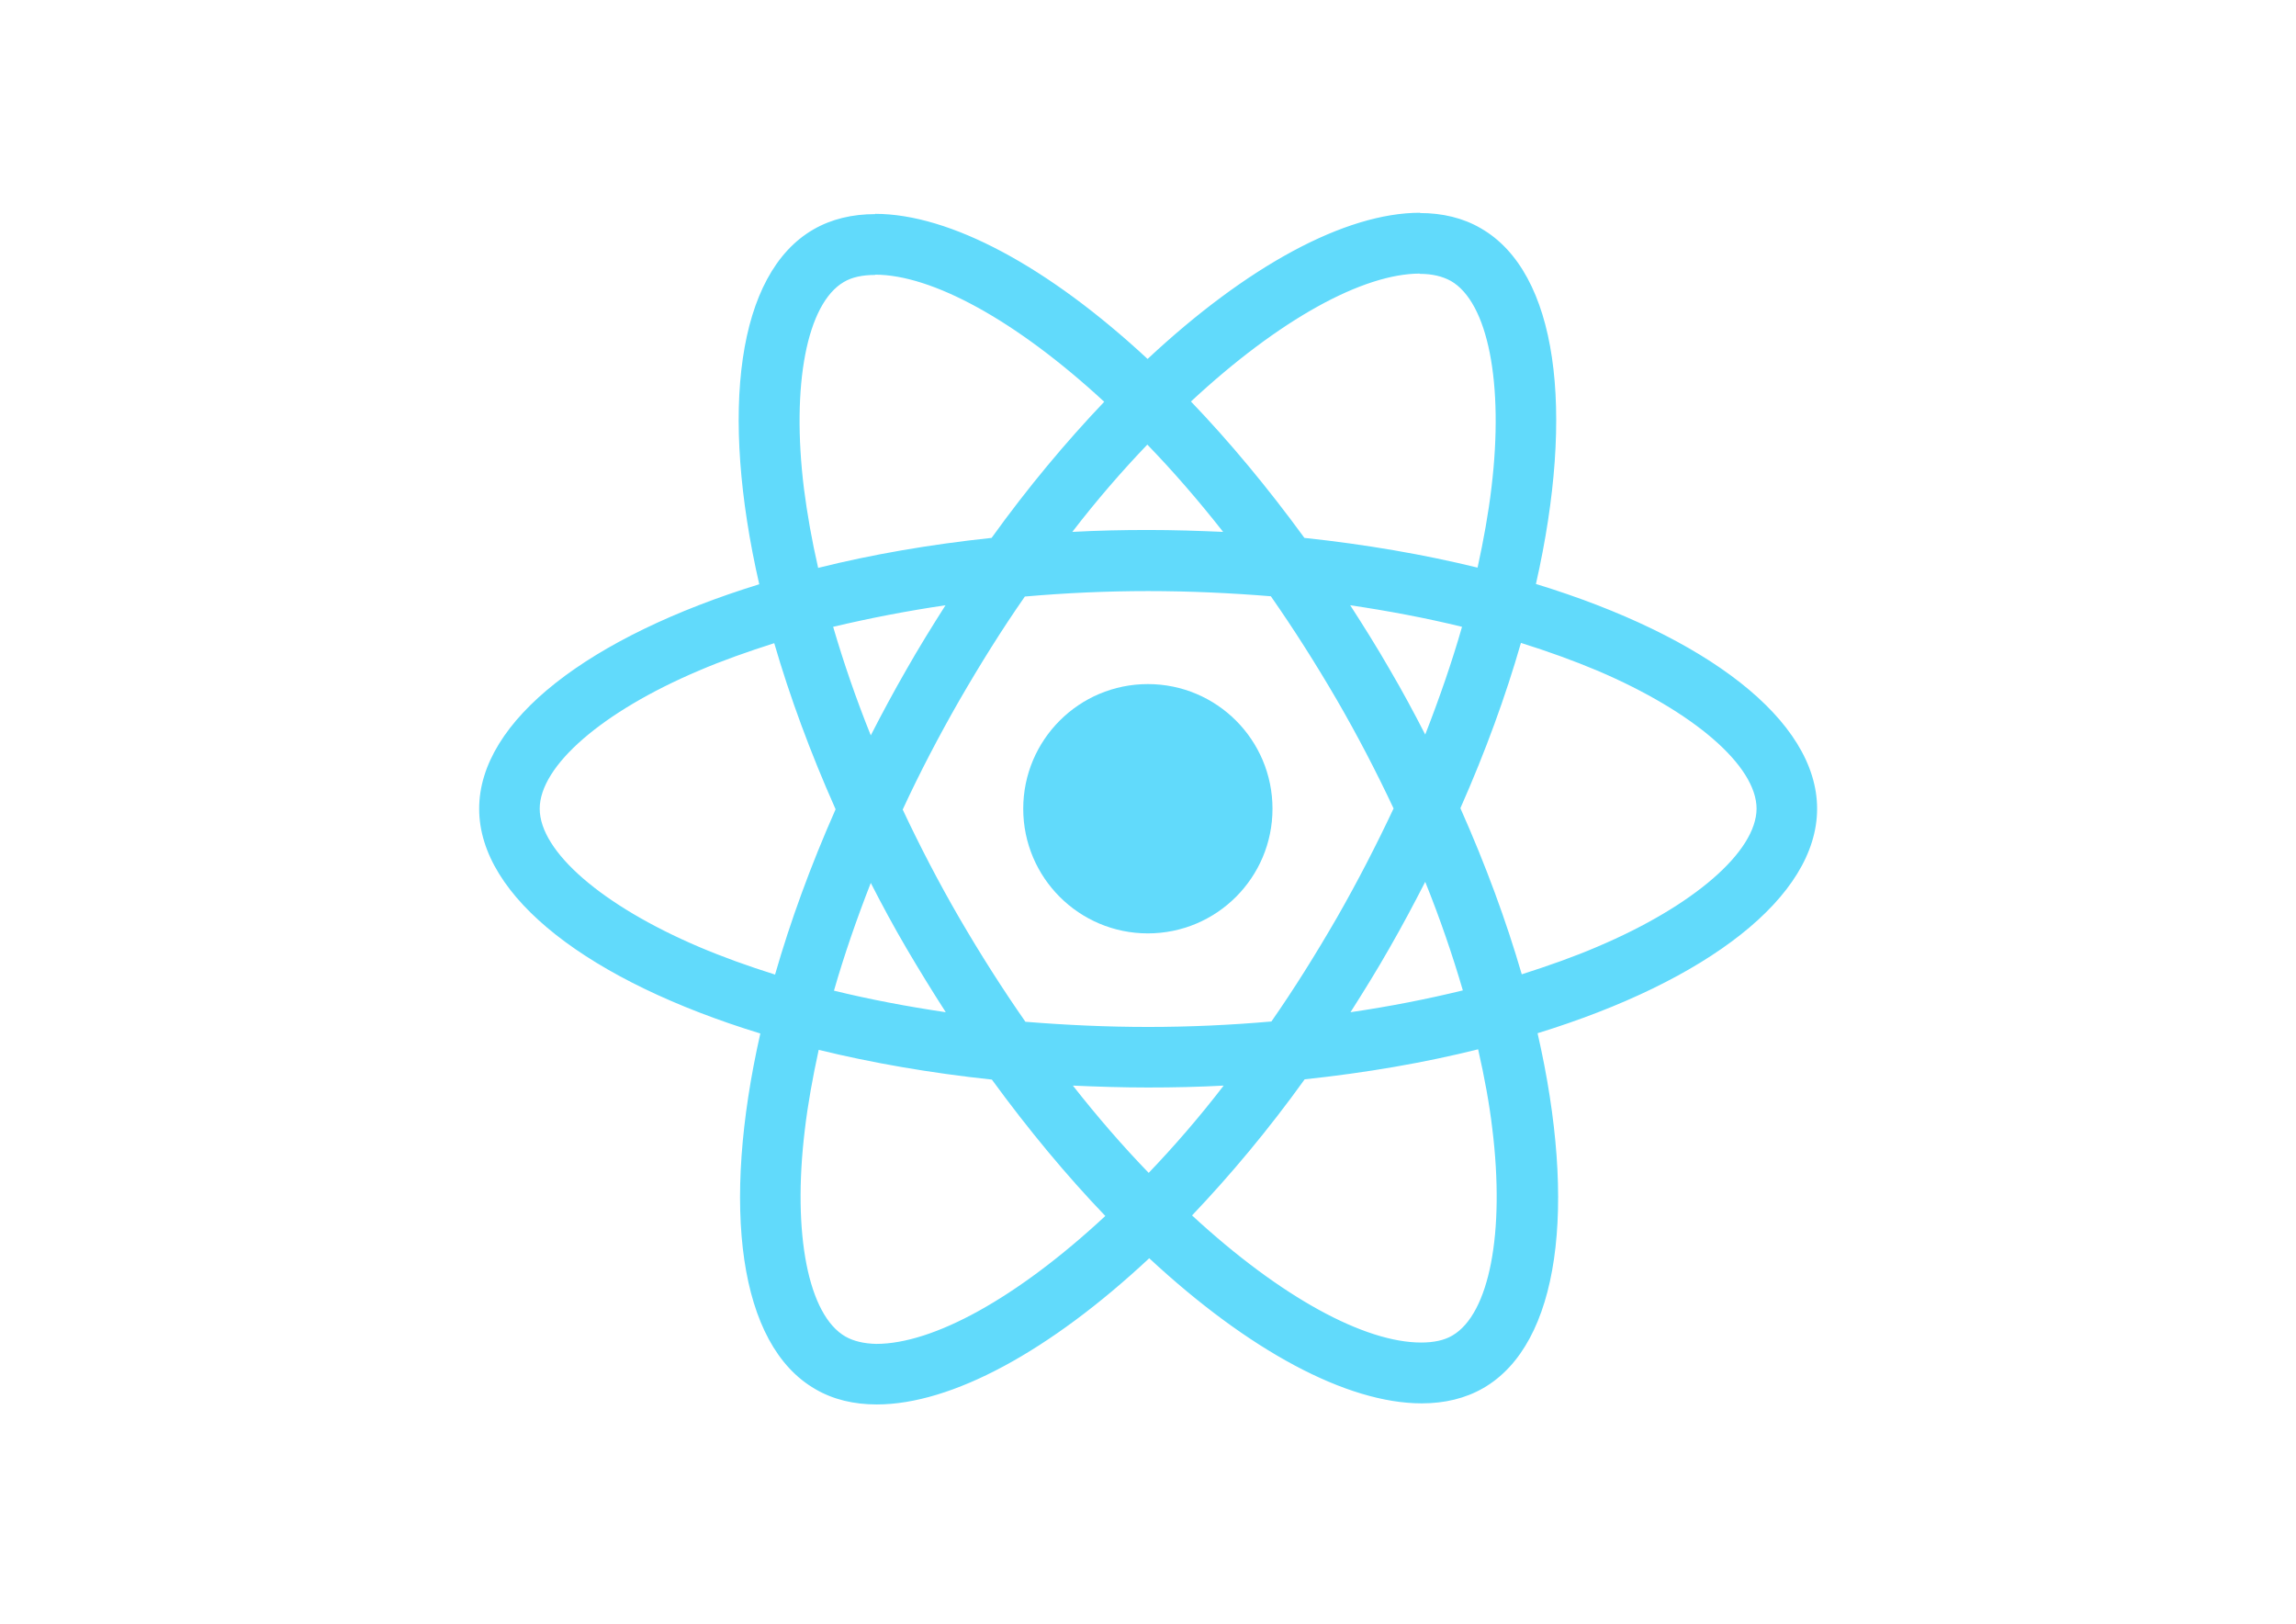
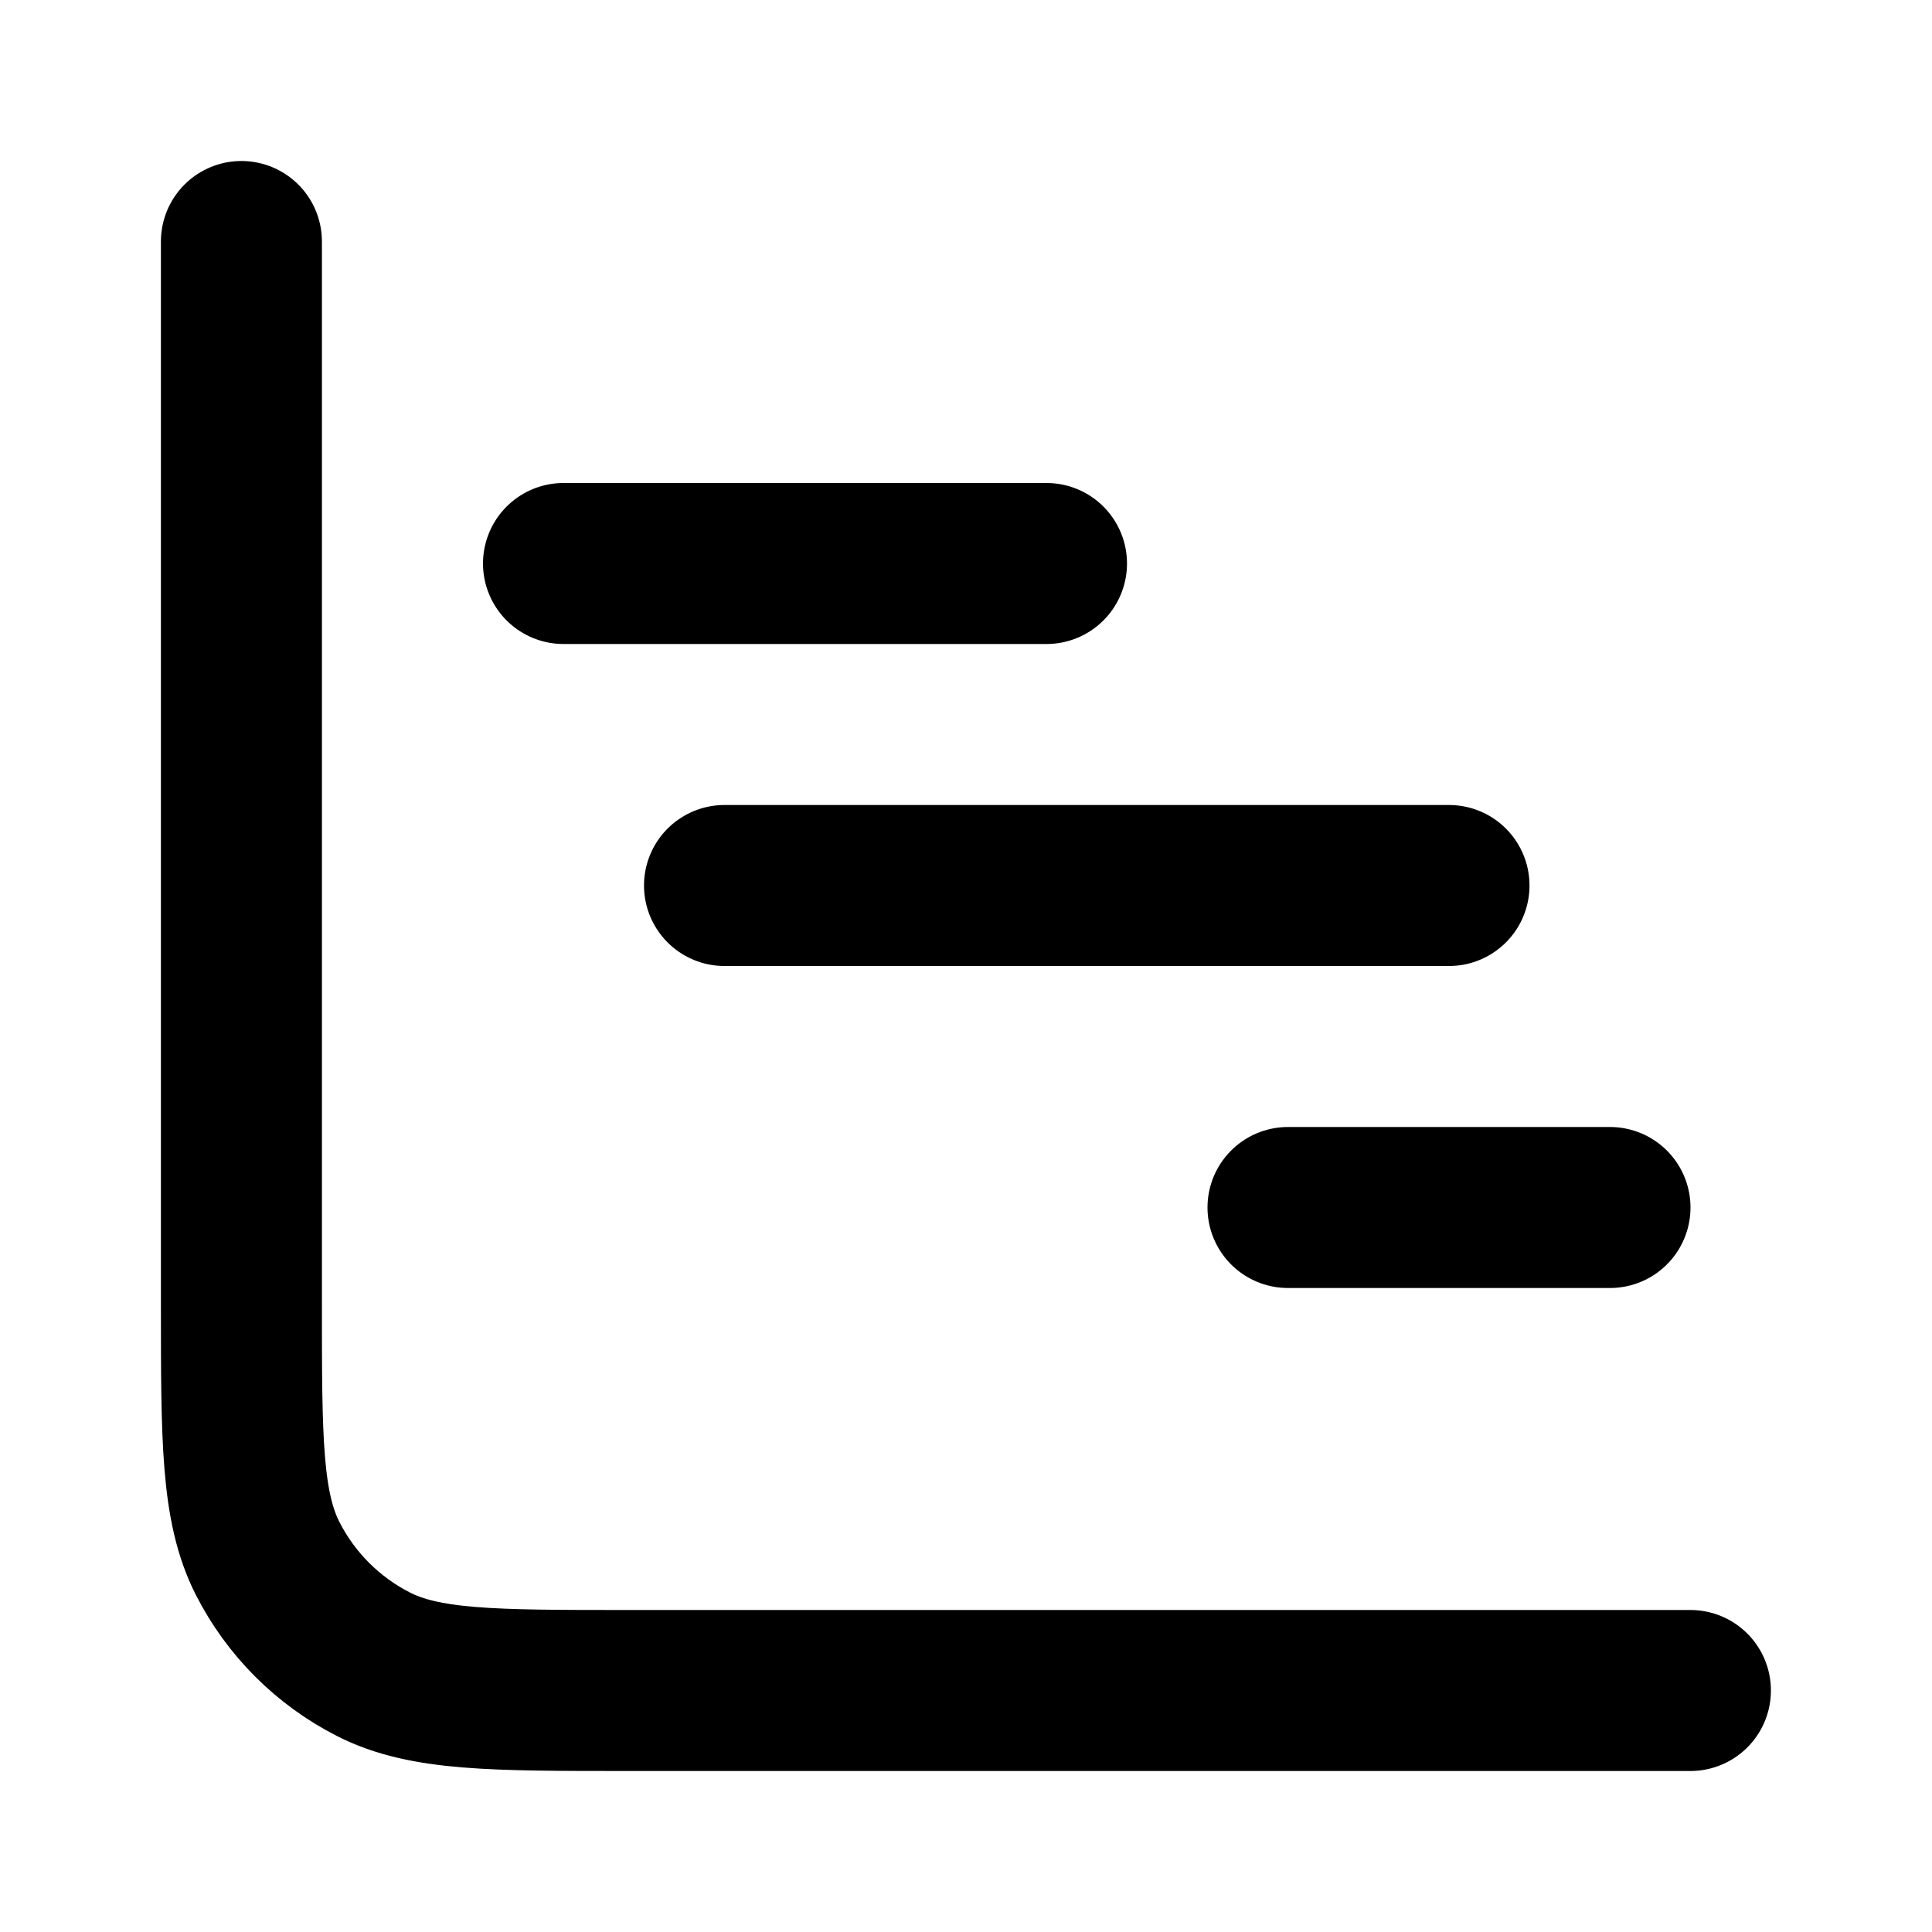
- <svg xmlns="http://www.w3.org/2000/svg" viewBox="0 0 841.9 595.3">
-   <g fill="#61DAFB">
-     <path d="M666.3 296.5c0-32.5-40.7-63.3-103.1-82.4 14.4-63.6 8-114.2-20.2-130.4-6.5-3.8-14.1-5.6-22.4-5.6v22.3c4.6 0 8.3.9 11.4 2.6 13.6 7.8 19.5 37.5 14.9 75.7-1.1 9.4-2.9 19.3-5.1 29.4-19.6-4.8-41-8.5-63.5-10.9-13.5-18.5-27.5-35.3-41.6-50 32.6-30.3 63.2-46.9 84-46.9V78c-27.5 0-63.5 19.6-99.9 53.6-36.4-33.8-72.4-53.2-99.9-53.2v22.3c20.7 0 51.4 16.5 84 46.6-14 14.7-28 31.4-41.3 49.9-22.6 2.4-44 6.1-63.6 11-2.3-10-4-19.7-5.2-29-4.7-38.2 1.1-67.9 14.6-75.8 3-1.8 6.9-2.6 11.5-2.6V78.5c-8.4 0-16 1.8-22.6 5.6-28.1 16.2-34.4 66.7-19.9 130.1-62.2 19.2-102.7 49.9-102.7 82.3 0 32.5 40.7 63.3 103.1 82.4-14.4 63.6-8 114.2 20.2 130.4 6.5 3.8 14.1 5.6 22.5 5.6 27.5 0 63.5-19.6 99.9-53.6 36.4 33.8 72.4 53.2 99.9 53.2 8.4 0 16-1.8 22.6-5.6 28.1-16.2 34.4-66.7 19.9-130.1 62-19.1 102.5-49.9 102.5-82.3zm-130.2-66.7c-3.7 12.9-8.3 26.2-13.5 39.5-4.1-8-8.4-16-13.1-24-4.6-8-9.5-15.8-14.4-23.4 14.2 2.1 27.9 4.7 41 7.9zm-45.8 106.5c-7.8 13.5-15.8 26.3-24.1 38.2-14.9 1.3-30 2-45.2 2-15.1 0-30.2-.7-45-1.9-8.3-11.9-16.4-24.6-24.2-38-7.6-13.1-14.5-26.4-20.8-39.8 6.2-13.4 13.2-26.8 20.7-39.9 7.8-13.5 15.8-26.3 24.1-38.2 14.9-1.3 30-2 45.2-2 15.1 0 30.2.7 45 1.9 8.3 11.9 16.4 24.6 24.2 38 7.6 13.1 14.5 26.4 20.8 39.8-6.3 13.4-13.2 26.8-20.7 39.9zm32.3-13c5.4 13.4 10 26.8 13.8 39.8-13.1 3.2-26.9 5.9-41.2 8 4.9-7.7 9.8-15.6 14.4-23.7 4.6-8 8.9-16.1 13-24.1zM421.2 430c-9.3-9.6-18.6-20.3-27.8-32 9 .4 18.2.7 27.5.7 9.4 0 18.7-.2 27.8-.7-9 11.7-18.3 22.4-27.5 32zm-74.4-58.9c-14.2-2.1-27.9-4.7-41-7.9 3.7-12.9 8.3-26.2 13.5-39.5 4.1 8 8.4 16 13.1 24 4.7 8 9.5 15.8 14.4 23.4zM420.7 163c9.3 9.6 18.6 20.3 27.8 32-9-.4-18.2-.7-27.5-.7-9.4 0-18.7.2-27.8.7 9-11.7 18.3-22.4 27.5-32zm-74 58.9c-4.9 7.7-9.8 15.6-14.4 23.7-4.6 8-8.9 16-13 24-5.4-13.4-10-26.8-13.8-39.8 13.1-3.1 26.9-5.8 41.2-7.9zm-90.5 125.2c-35.4-15.1-58.3-34.9-58.3-50.6 0-15.7 22.9-35.6 58.3-50.6 8.6-3.7 18-7 27.7-10.1 5.7 19.6 13.2 40 22.5 60.9-9.2 20.8-16.6 41.1-22.2 60.6-9.9-3.1-19.3-6.5-28-10.2zM310 490c-13.6-7.8-19.5-37.5-14.9-75.7 1.1-9.4 2.9-19.3 5.1-29.4 19.6 4.8 41 8.5 63.5 10.9 13.5 18.5 27.5 35.3 41.6 50-32.6 30.3-63.2 46.9-84 46.9-4.5-.1-8.3-1-11.3-2.7zm237.2-76.2c4.7 38.2-1.1 67.9-14.6 75.8-3 1.8-6.9 2.6-11.5 2.6-20.7 0-51.4-16.5-84-46.6 14-14.7 28-31.4 41.3-49.9 22.6-2.4 44-6.1 63.6-11 2.3 10.1 4.1 19.8 5.2 29.1zm38.5-66.7c-8.6 3.7-18 7-27.7 10.1-5.7-19.6-13.2-40-22.5-60.9 9.2-20.8 16.6-41.1 22.2-60.6 9.9 3.1 19.3 6.5 28.1 10.2 35.4 15.1 58.3 34.9 58.3 50.6-.1 15.7-23 35.6-58.4 50.6zM320.8 78.4z" />
-     <circle cx="420.9" cy="296.5" r="45.7" />
-     <path d="M520.5 78.1z" />
-   </g>
+ <svg xmlns="http://www.w3.org/2000/svg" width="800px" height="800px" viewBox="0 0 24 24" fill="none">
+   <path d="M2.999 3V16.2C2.999 17.88 2.999 18.72 3.326 19.362C3.614 19.927 4.073 20.385 4.637 20.673C5.279 21 6.119 21 7.799 21H20.999M20 15H16M13 7H7M18 11H9" stroke="#000000" stroke-width="2" stroke-linecap="round" stroke-linejoin="round" />
</svg>
